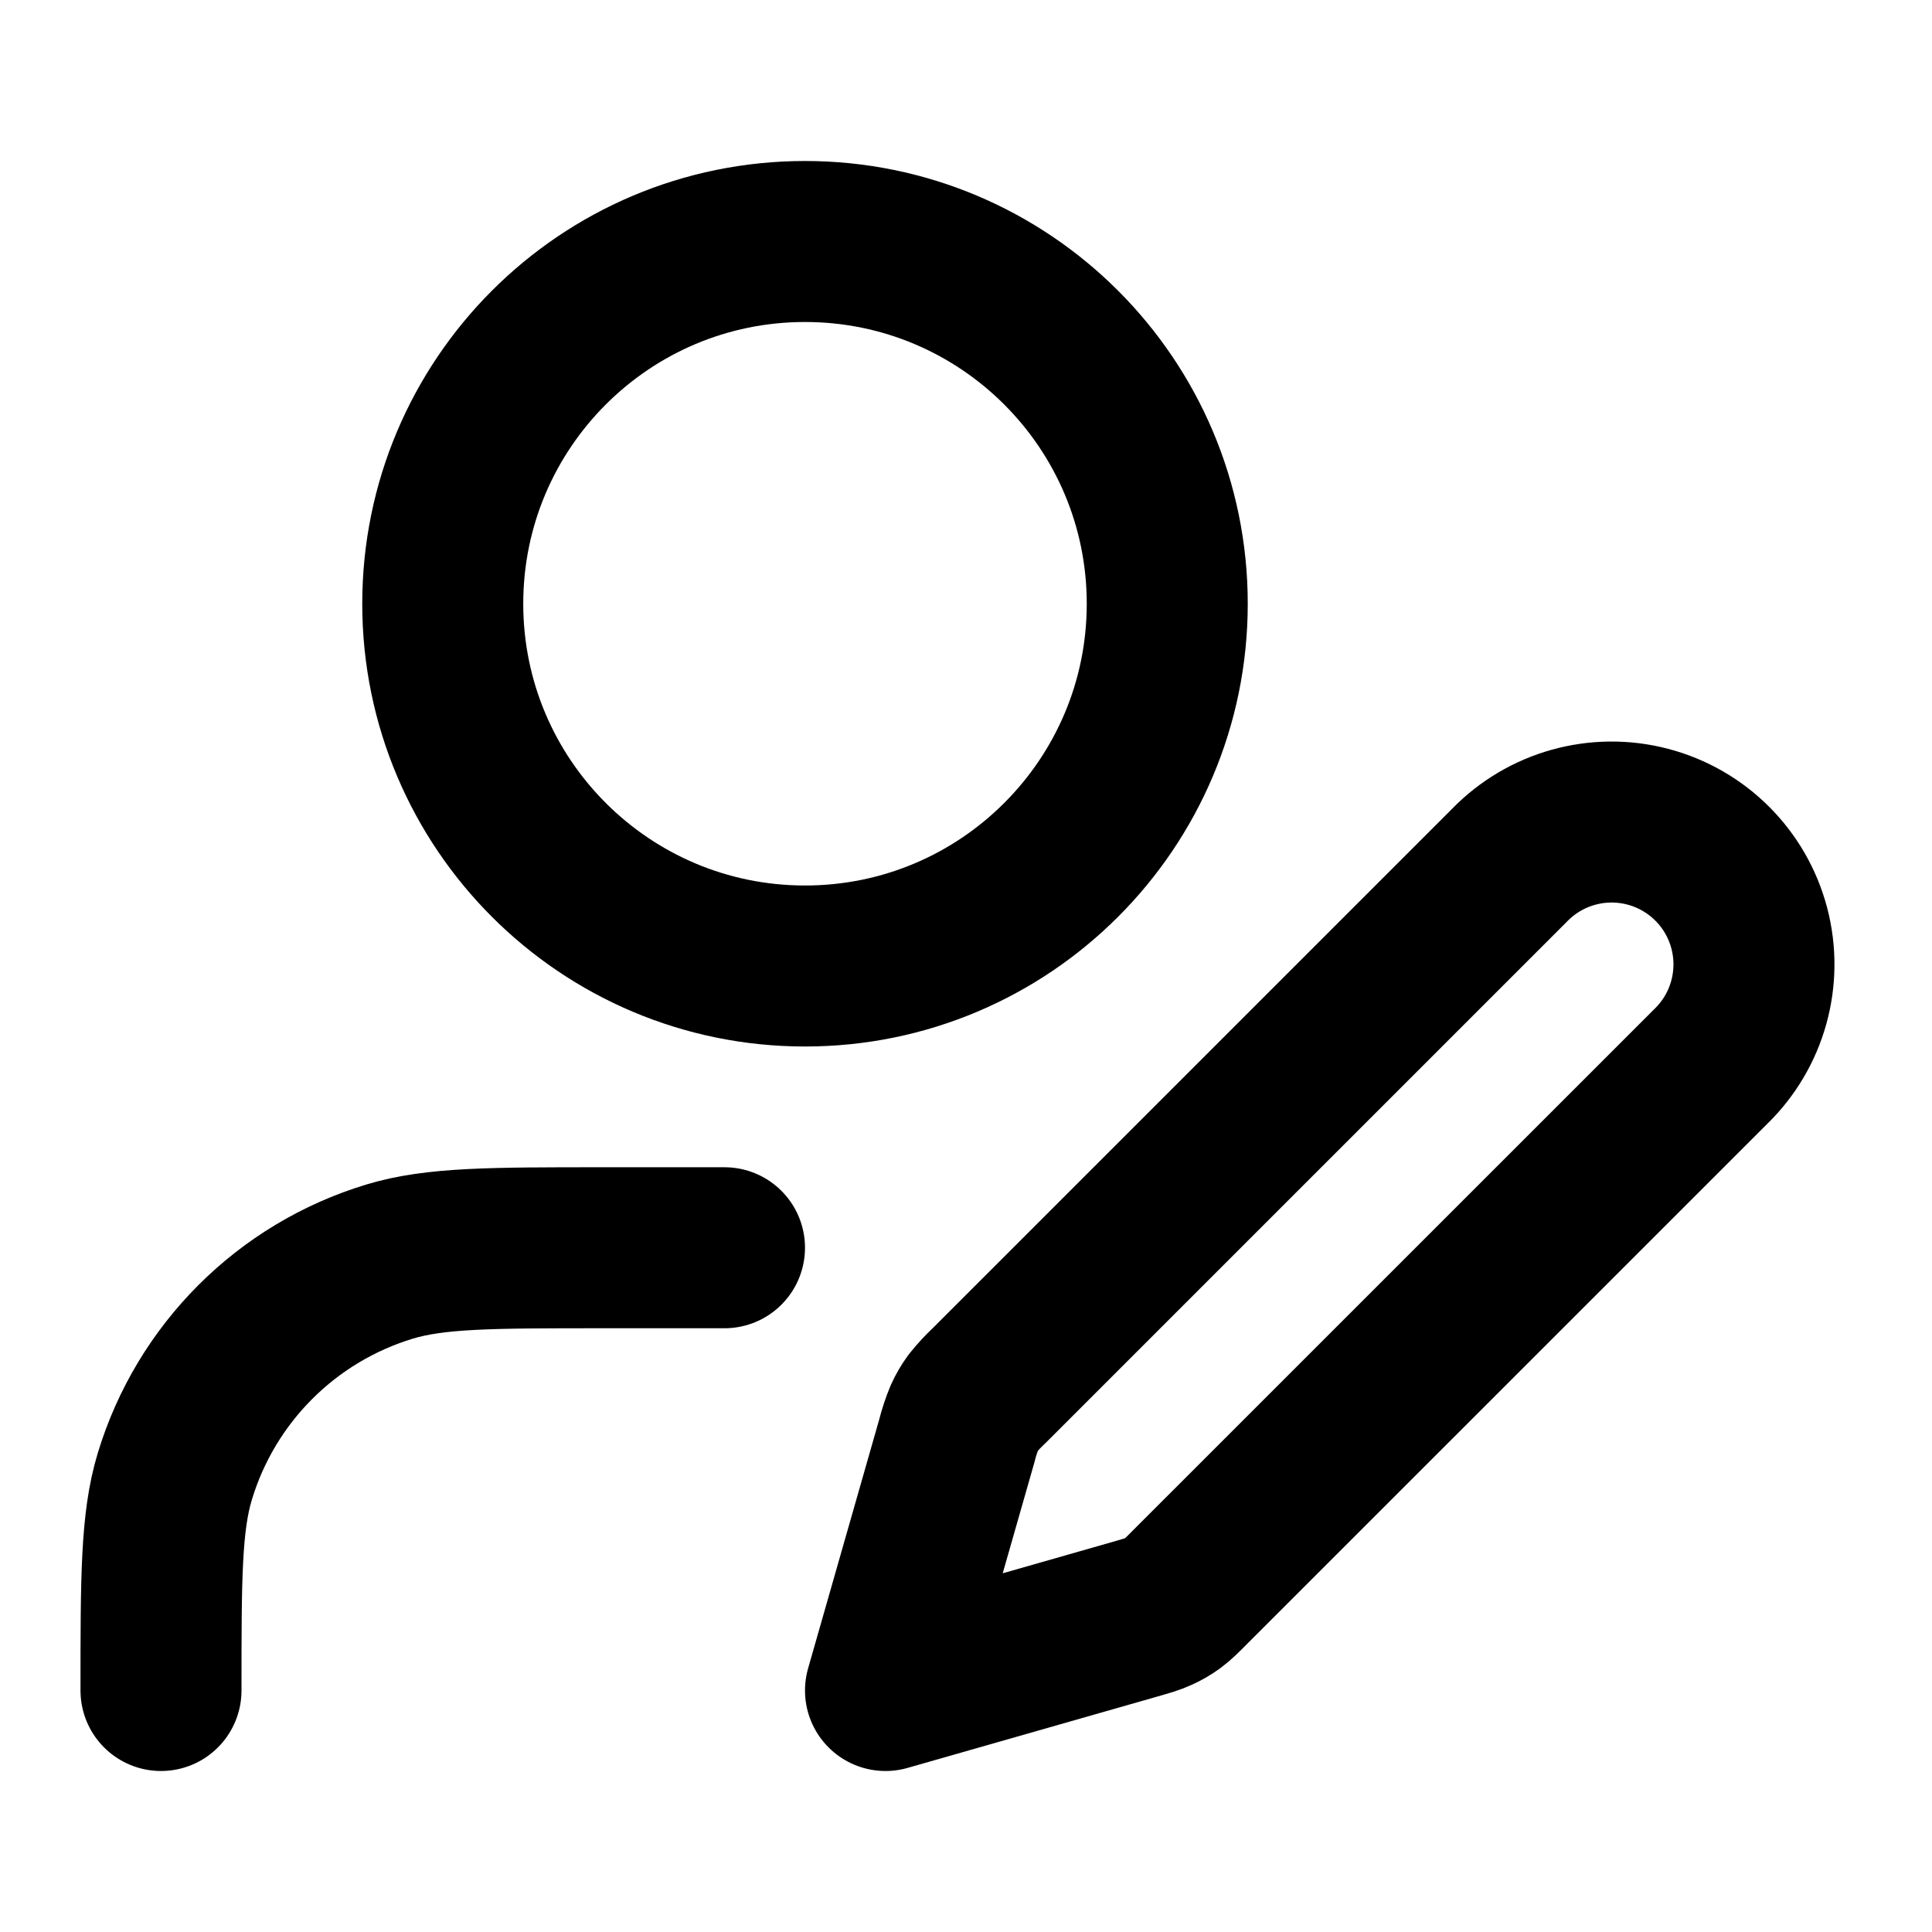
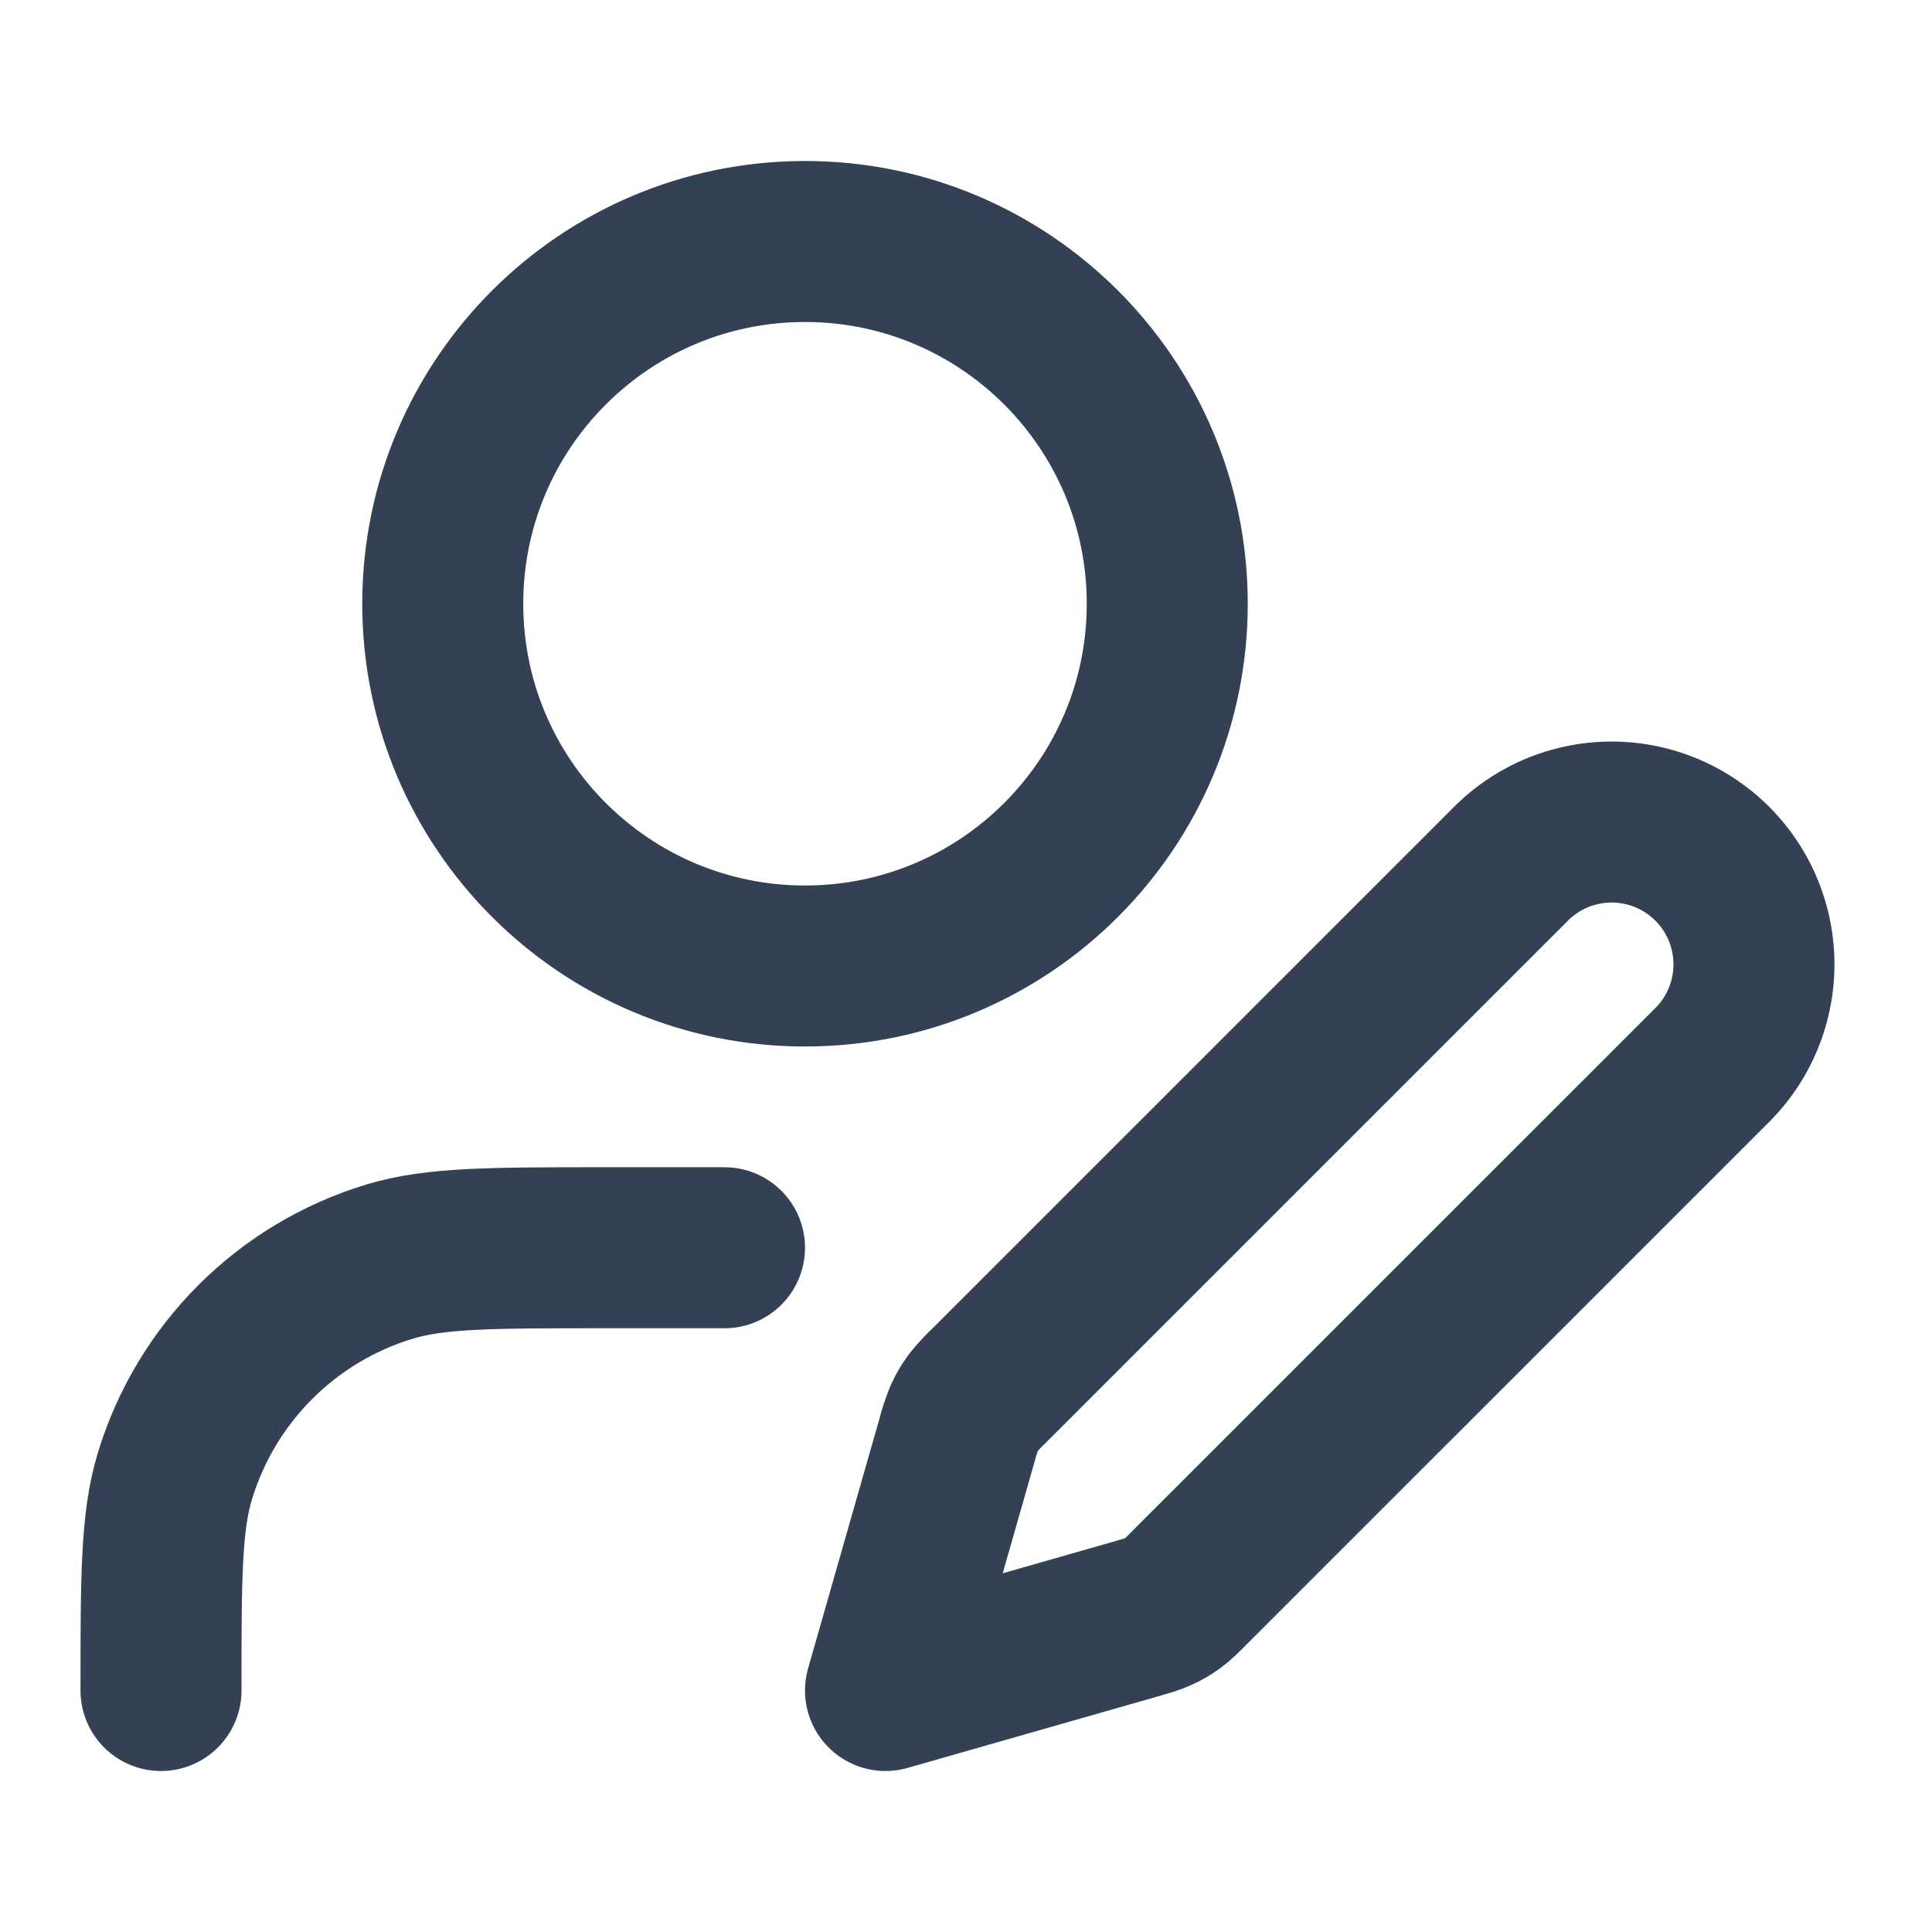
- <svg xmlns="http://www.w3.org/2000/svg" viewBox="0 0 24 24" fill="none" stroke="currentColor" stroke-width="2" stroke-linecap="round" stroke-linejoin="round">
-   <path d="M9 15.5H7.5c-1.396 0-2.093 0-2.661.172a4 4 0 0 0-2.667 2.667C2 18.907 2 19.604 2 21M14.5 7.5a4.5 4.5 0 1 1-9 0 4.5 4.5 0 0 1 9 0ZM11 21l3.101-.886c.149-.043.223-.064.292-.096a.998.998 0 0 0 .175-.102c.061-.045.116-.1.225-.21l6.457-6.456a1.768 1.768 0 1 0-2.5-2.5l-6.457 6.457a2.12 2.12 0 0 0-.209.225.998.998 0 0 0-.102.175 2.07 2.07 0 0 0-.096.292L11 21Z" />
+ <svg xmlns="http://www.w3.org/2000/svg" width="24" height="24" viewBox="0 0 24 24" fill="none">
+   <path stroke="#344054" stroke-width="2" stroke-linecap="round" stroke-linejoin="round" d="M9 15.5H7.5c-1.396 0-2.093 0-2.661.172a4 4 0 0 0-2.667 2.667C2 18.907 2 19.604 2 21M14.5 7.5a4.5 4.5 0 1 1-9 0 4.5 4.5 0 0 1 9 0ZM11 21l3.101-.886c.149-.043.223-.064.292-.096a.998.998 0 0 0 .175-.102c.061-.045.116-.1.225-.21l6.457-6.456a1.768 1.768 0 1 0-2.5-2.5l-6.457 6.457a2.12 2.12 0 0 0-.209.225.998.998 0 0 0-.102.175 2.07 2.07 0 0 0-.096.292L11 21Z" />
</svg>
